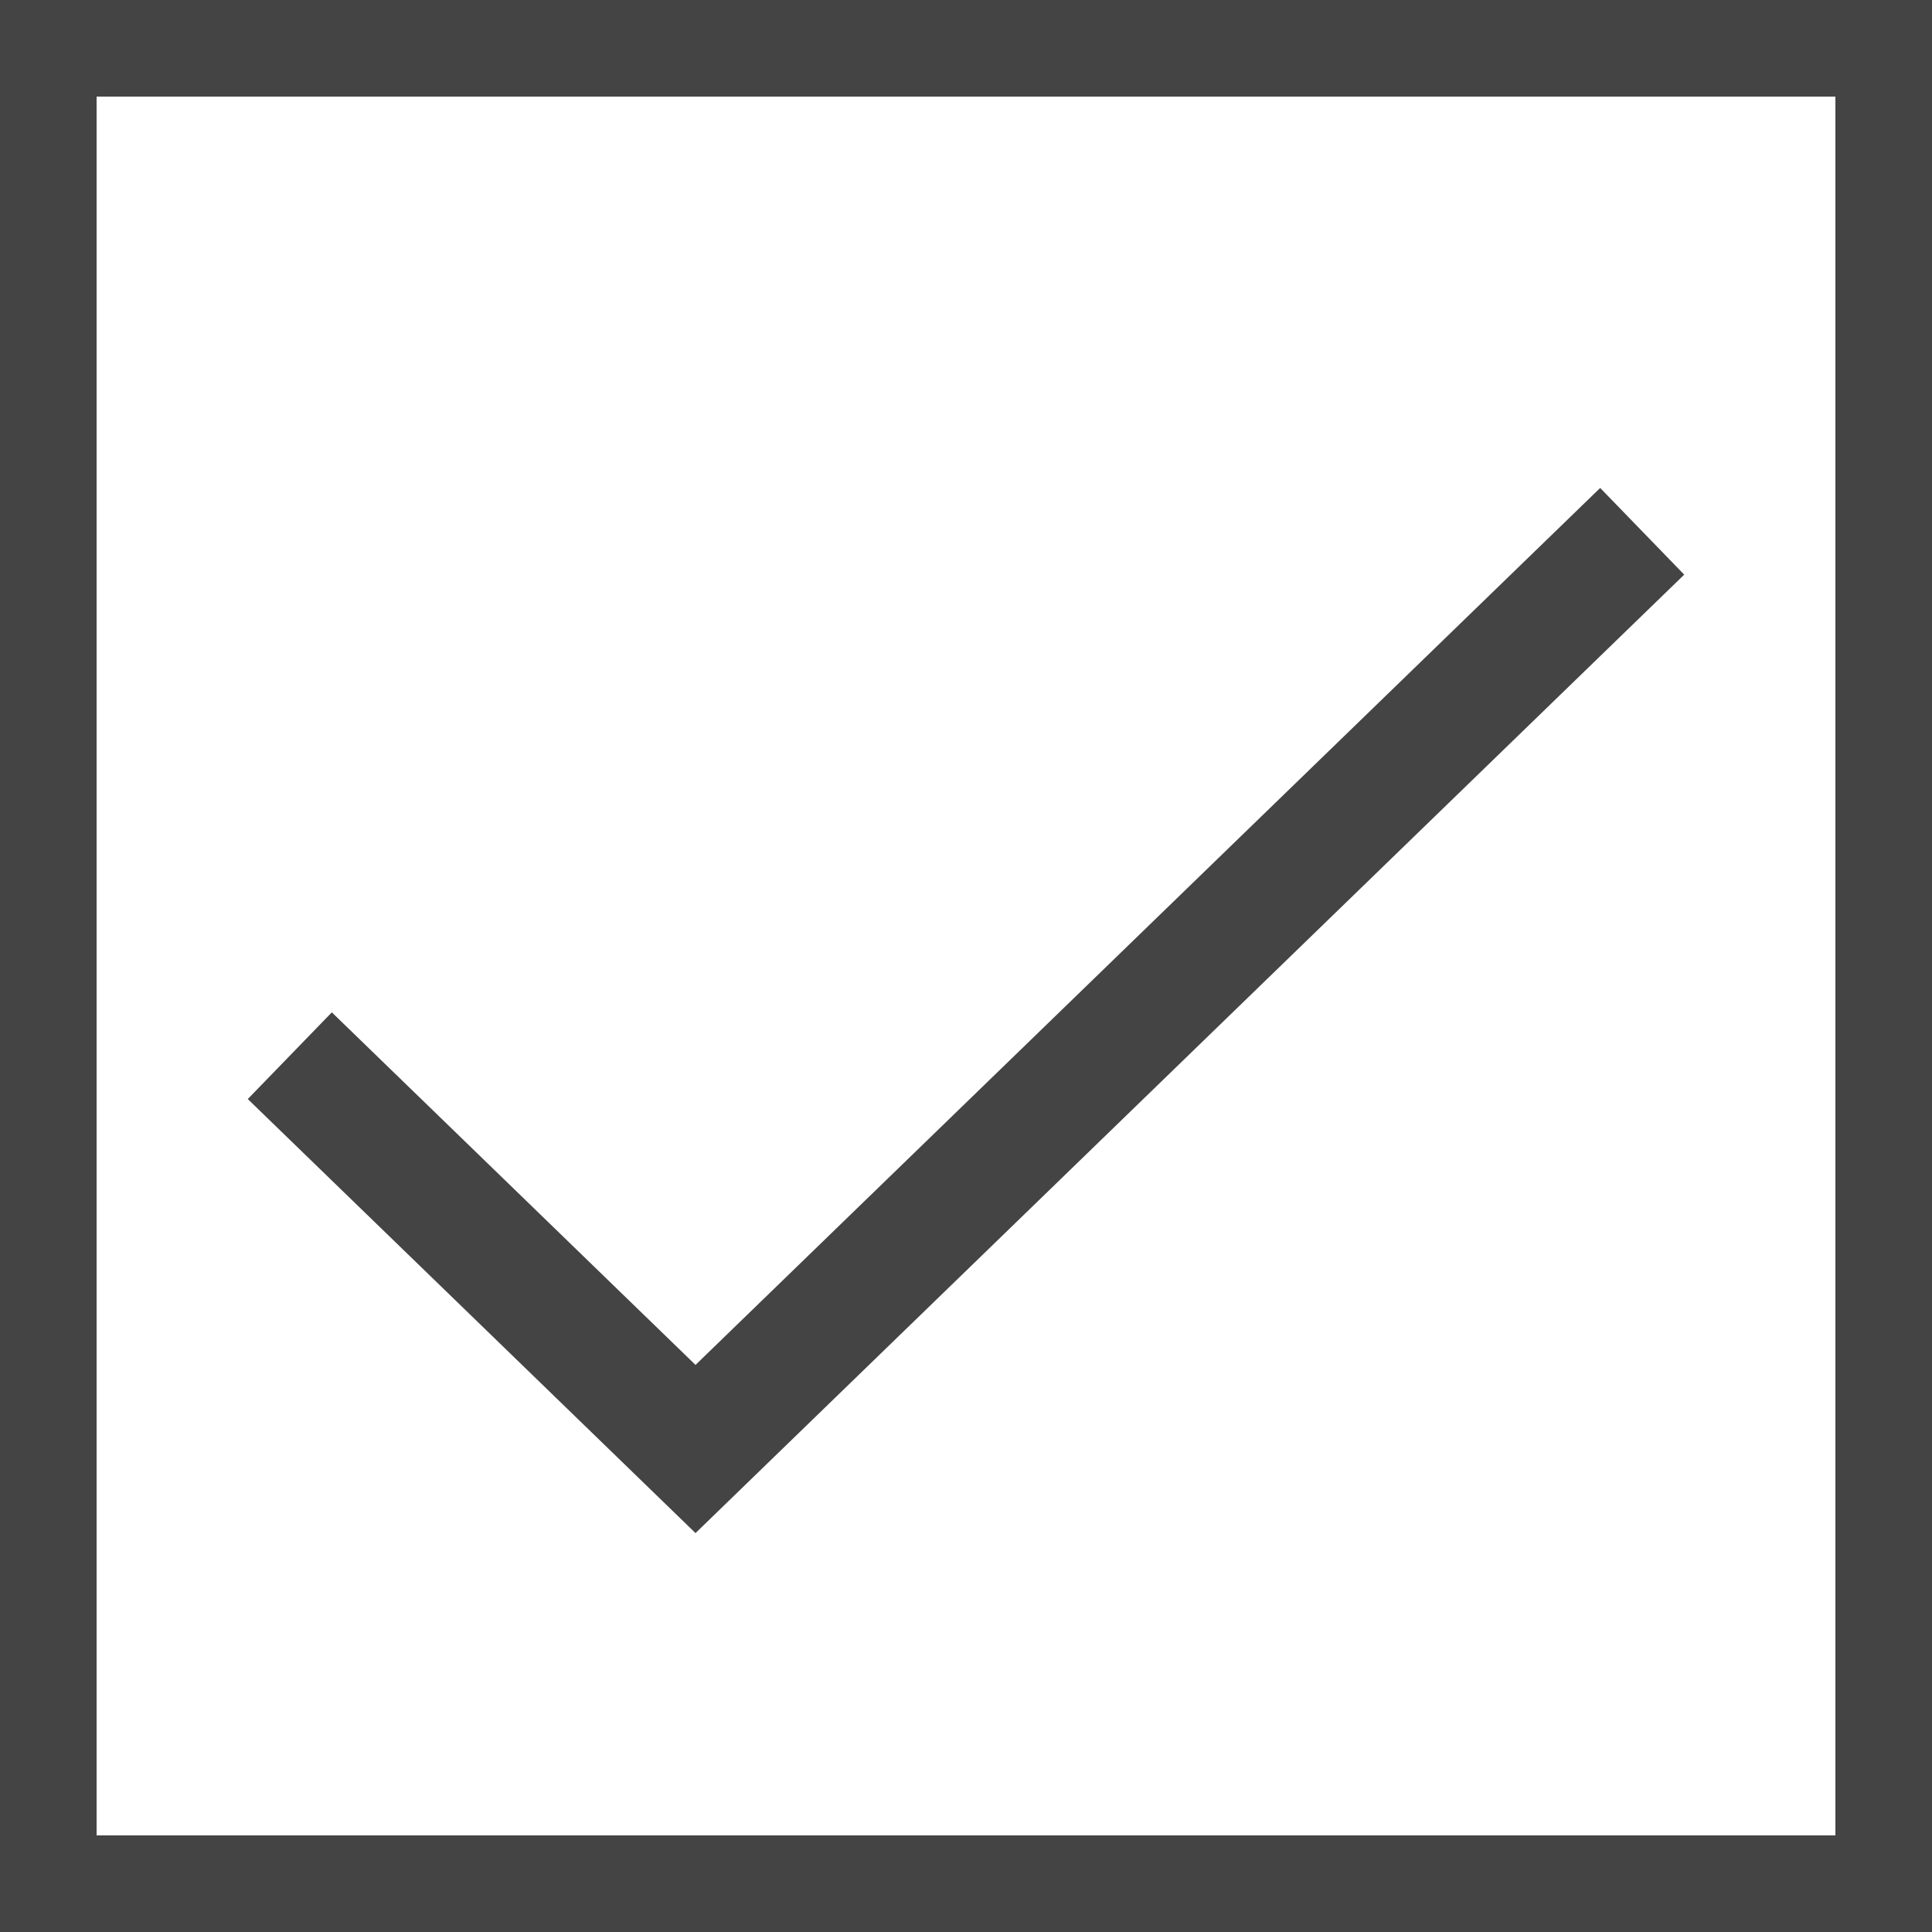
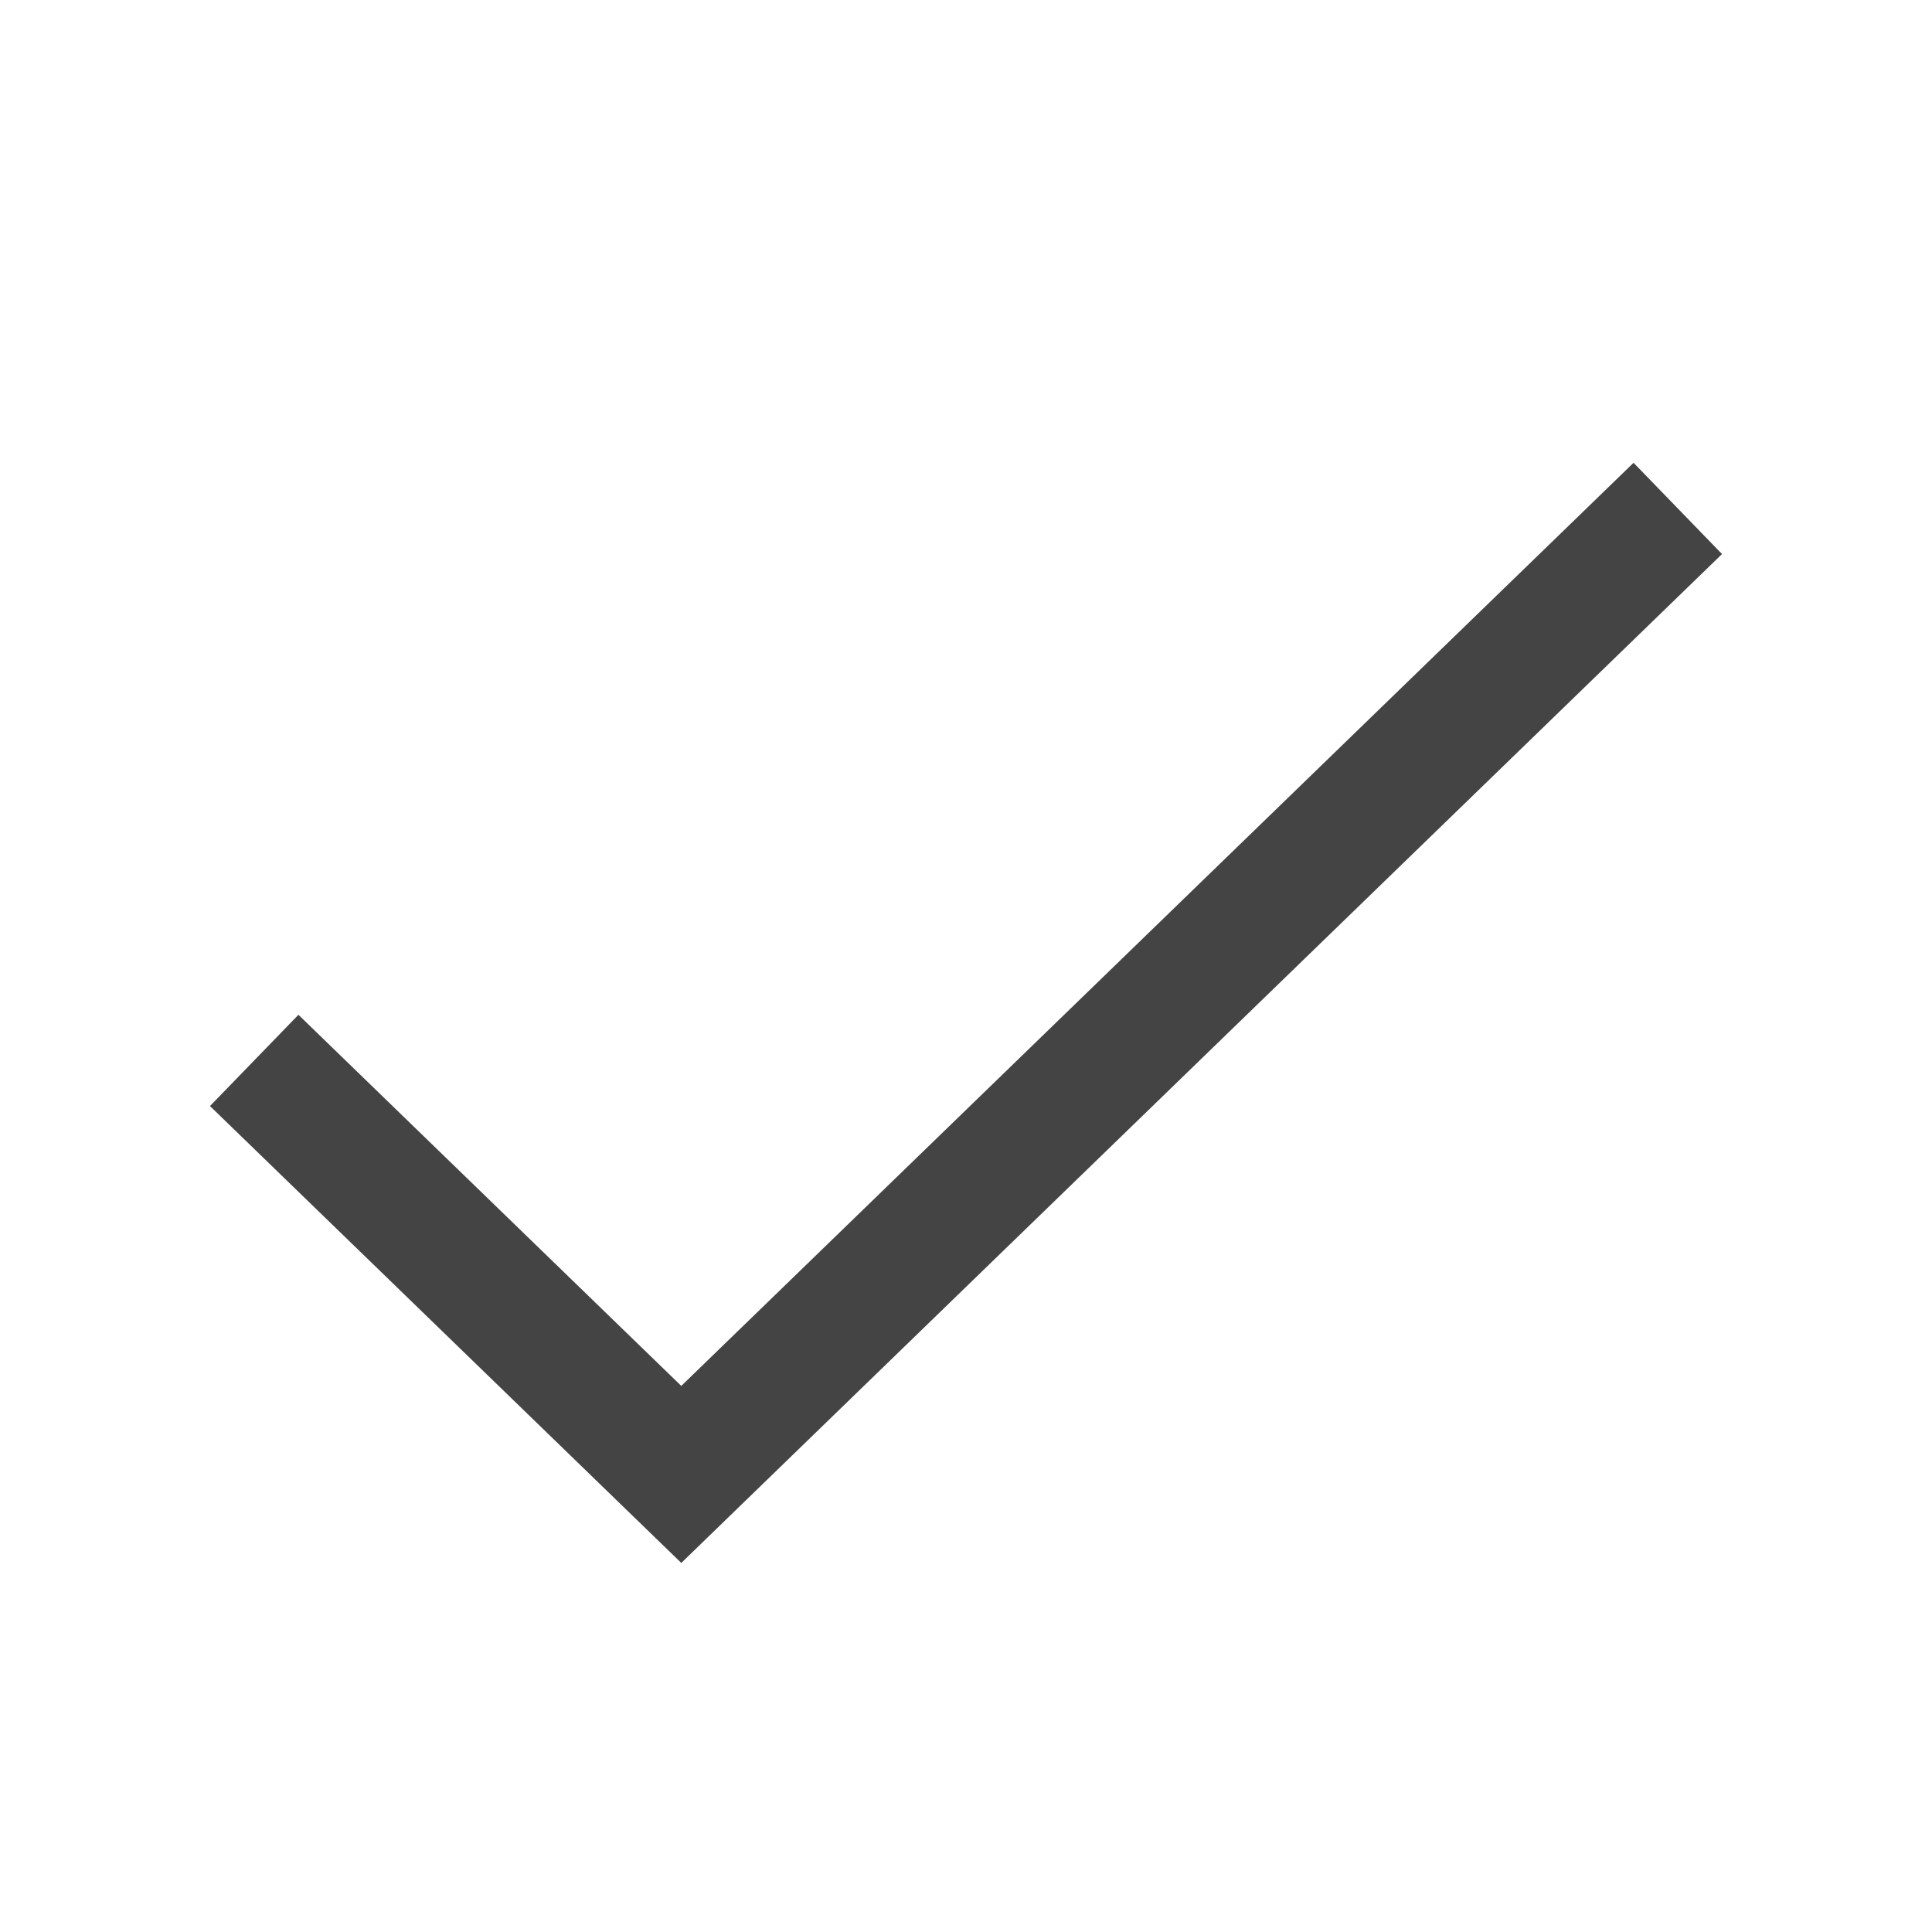
- <svg xmlns="http://www.w3.org/2000/svg" width="40px" height="40px" viewBox="0 0 40 40" version="1.1">
-   <g id="icon-checkbox-on" stroke="none" stroke-width="1" fill="none" fill-rule="evenodd">
-     <rect id="Rectangle" stroke="#444444" stroke-width="2" x="1" y="1" width="38" height="38" />
-     <polyline id="Path-2" stroke="#444444" stroke-width="2.5" points="6 21.857 14.4 30 34 11" />
+ <svg xmlns="http://www.w3.org/2000/svg" width="38px" height="38px" viewBox="0 0 38 38" version="1.1">
+   <g id="Artboard" stroke="none" stroke-width="1" fill="none" fill-rule="evenodd">
+     <polyline id="Path-2" stroke="#444444" stroke-width="2.5" points="5 20.857 13.4 29 33 10" />
  </g>
</svg>
